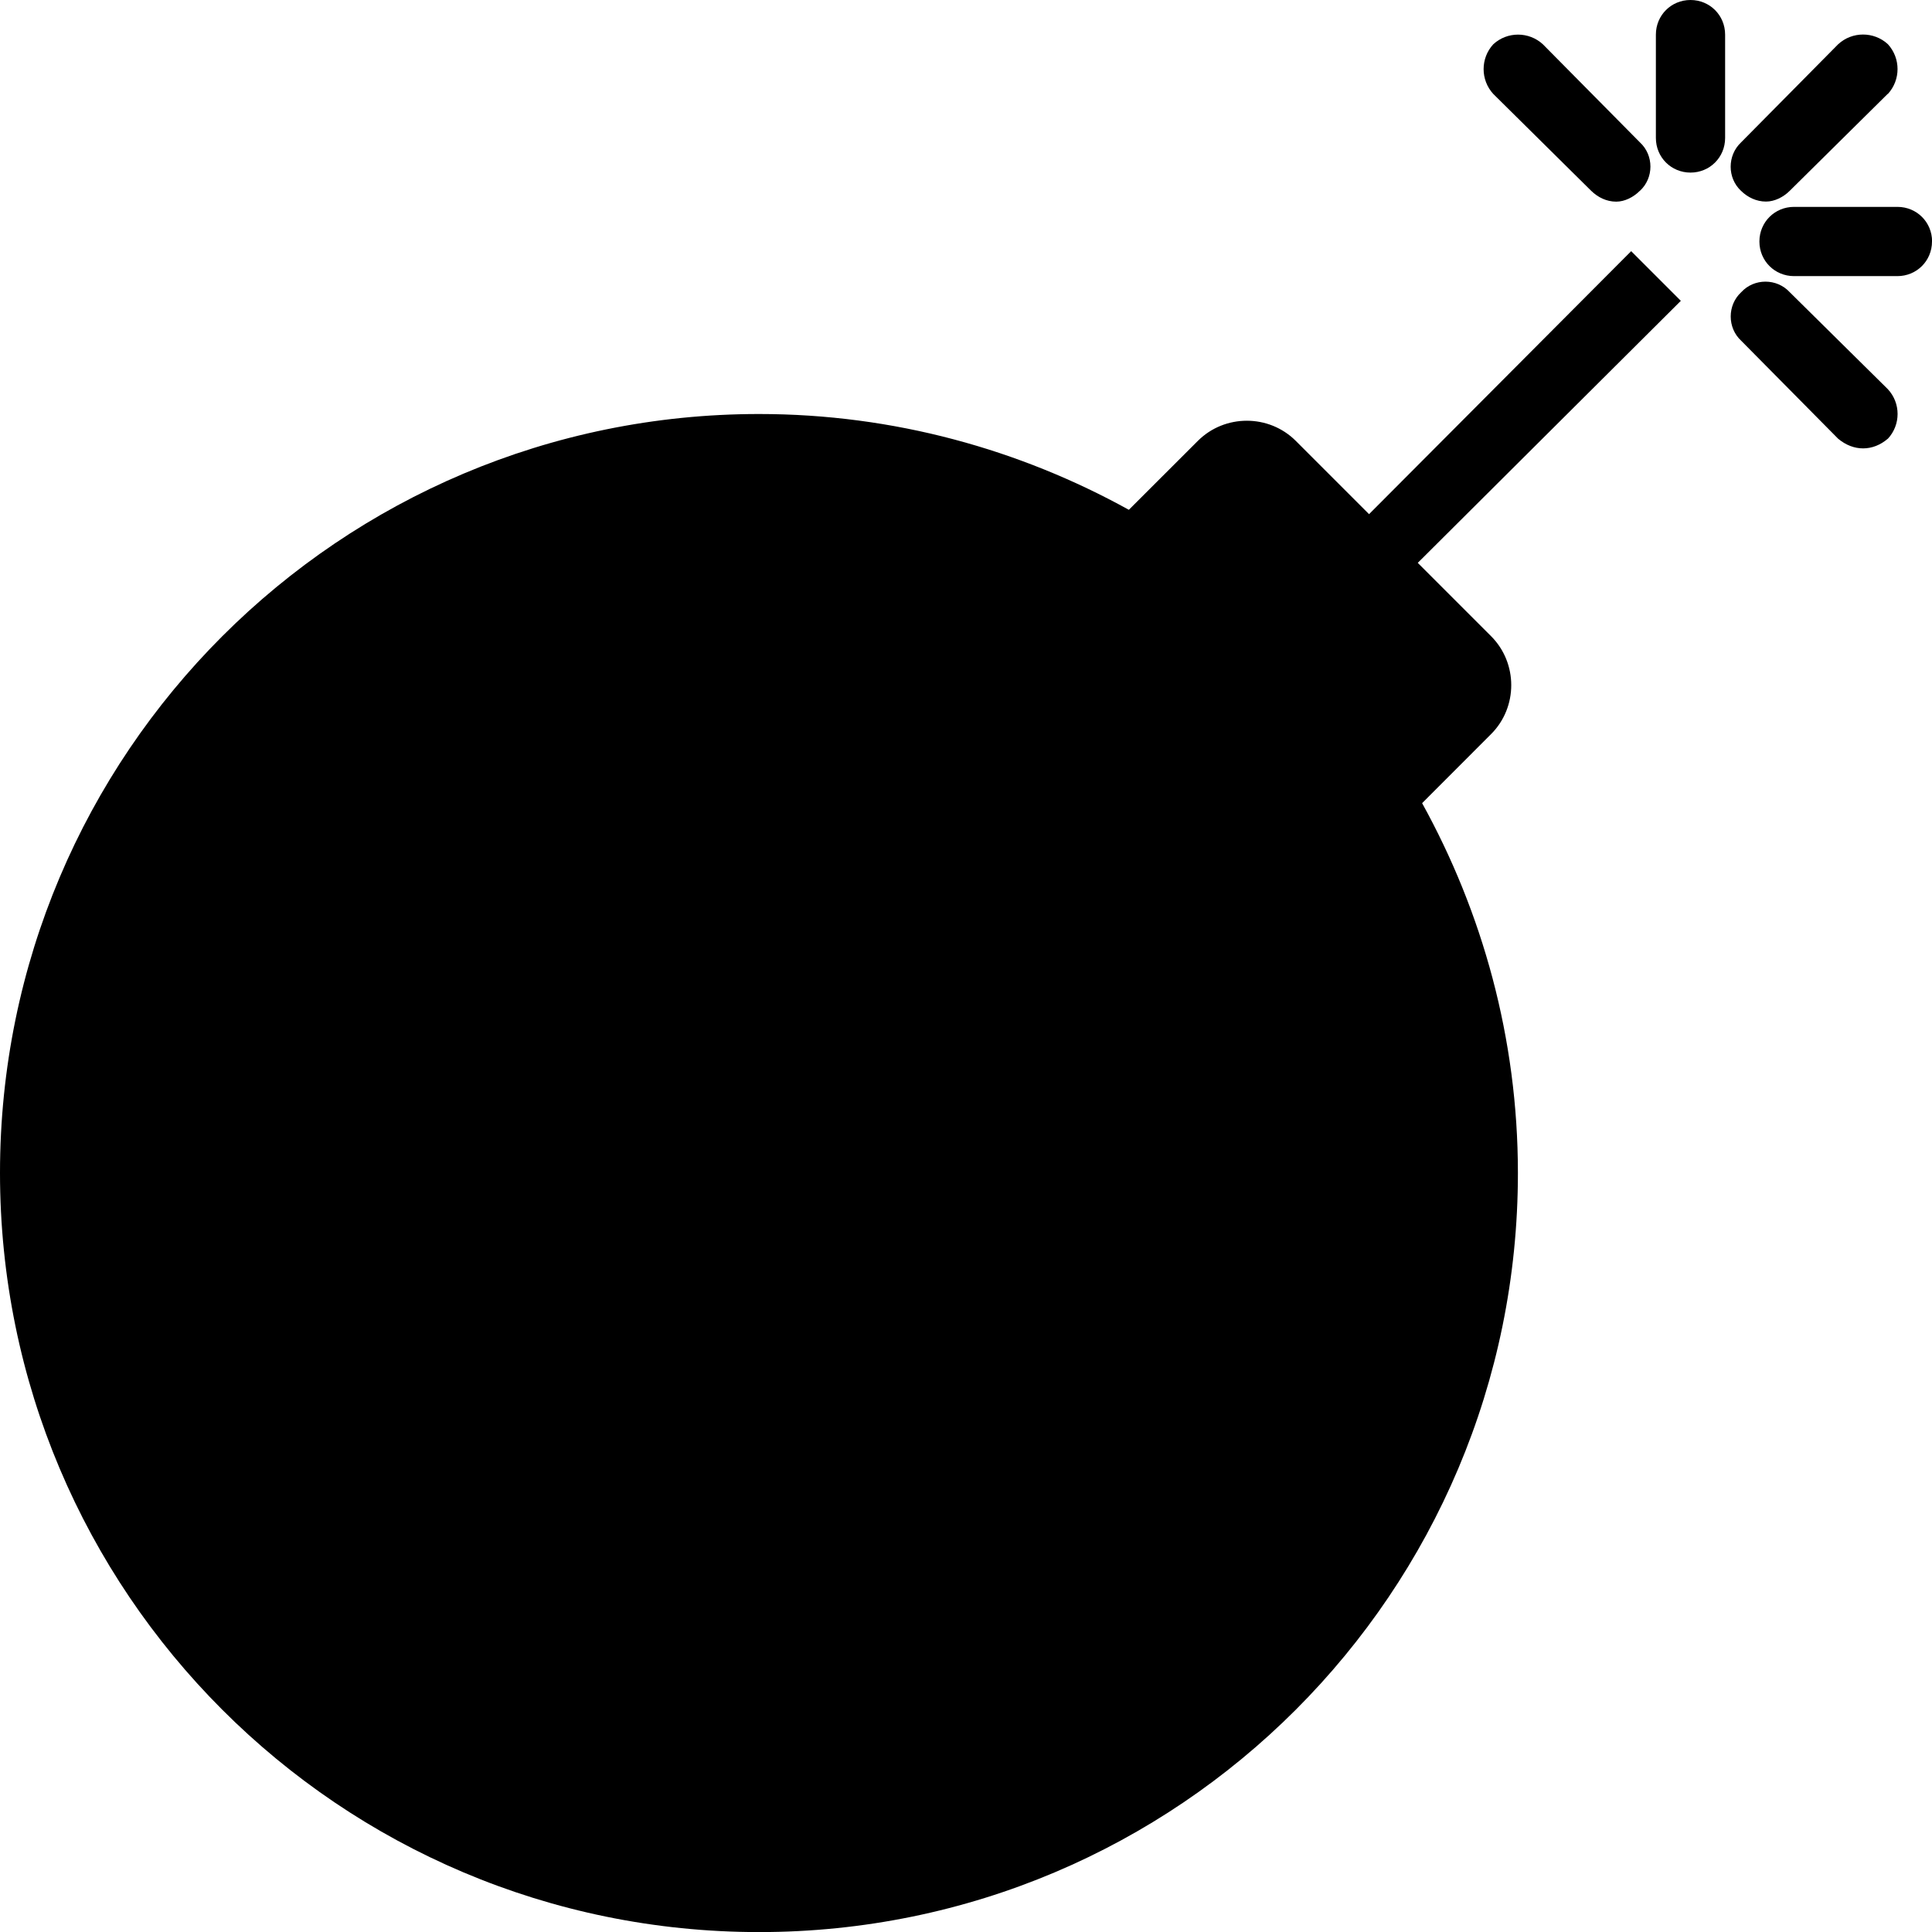
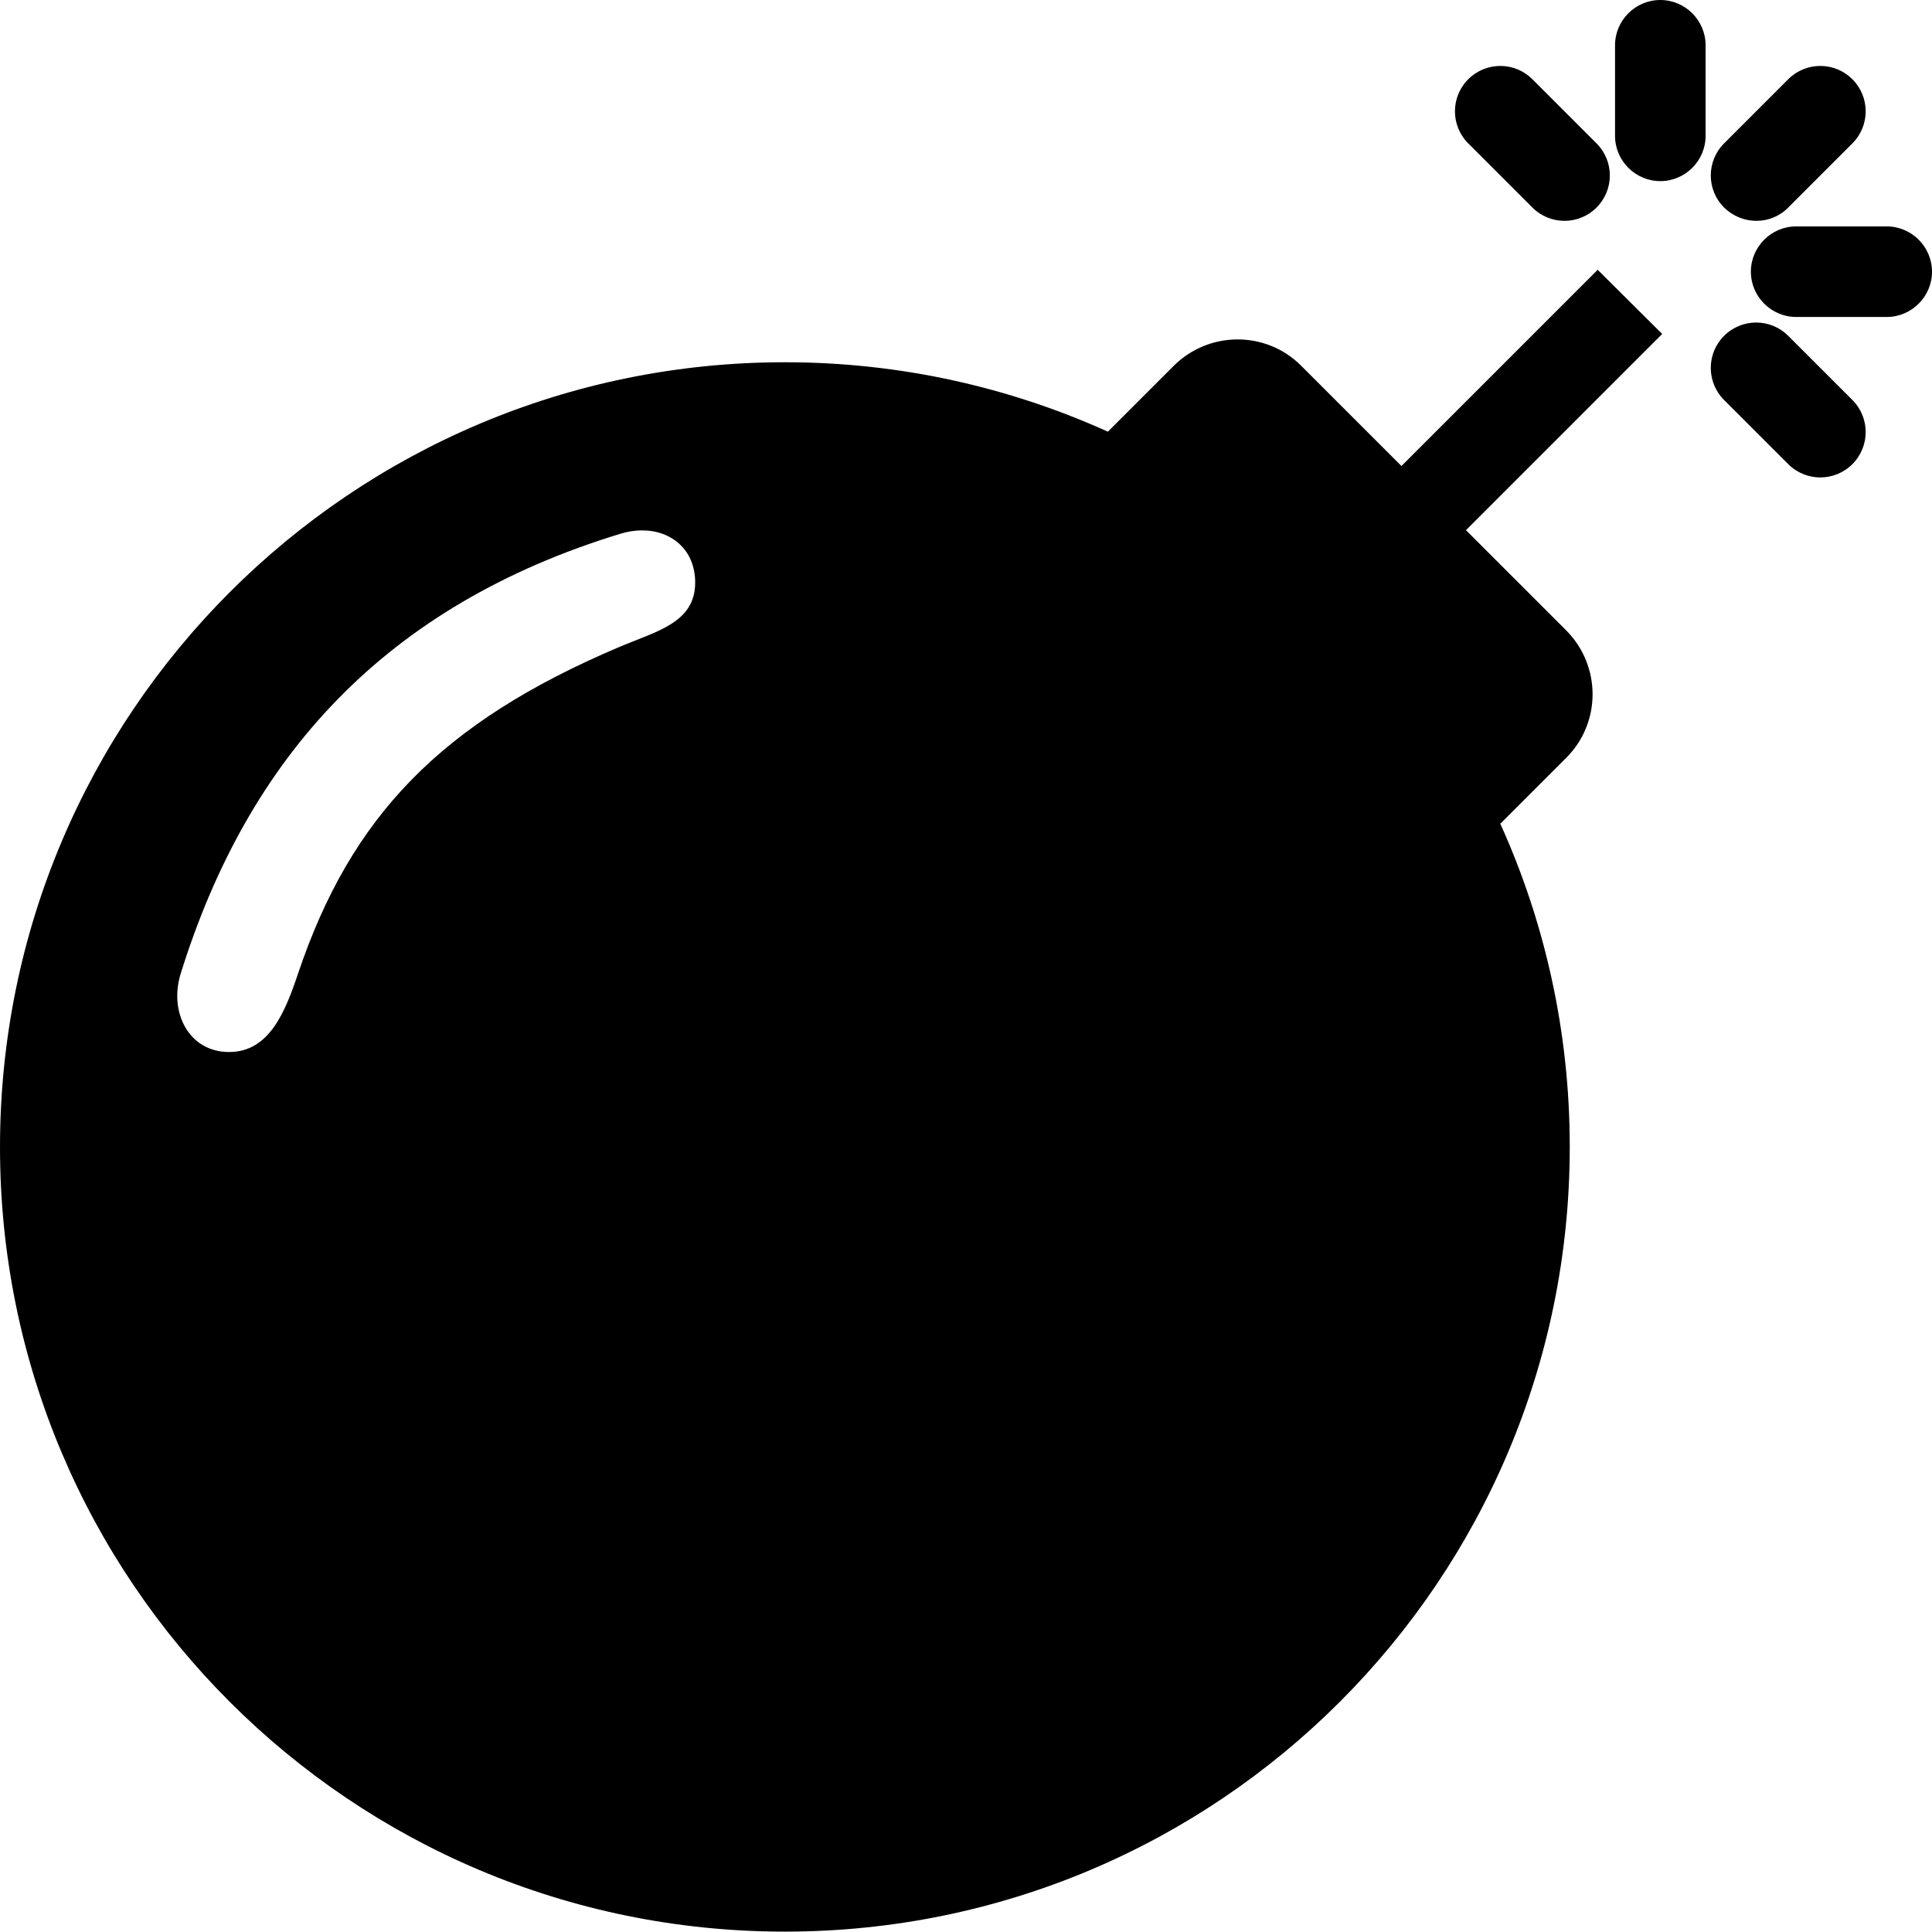
- <svg xmlns="http://www.w3.org/2000/svg" width="24" height="24" viewBox="0 0 24 24">
-   <path d="M20.263 3.12l.617.617-3.268 3.255.91.91c.335.335.335.884 0 1.218l-.856.857c.748 1.354 1.19 2.92 1.19 4.594 0 5.21-4.218 9.43-9.427 9.43C4.22 24 0 19.78 0 14.57c0-5.208 4.22-9.427 9.43-9.427 1.673 0 3.24.442 4.593 1.19l.857-.856c.334-.334.883-.334 1.217 0l.91.91zm.108-.75c-.08.08-.188.135-.294.135-.12 0-.228-.054-.31-.134L18.55 1.167c-.16-.174-.16-.443 0-.617.173-.16.442-.16.616 0l1.205 1.218c.175.16.175.443 0 .603zm3.08 3.08c-.093.08-.2.12-.307.12-.107 0-.214-.04-.31-.12L21.63 4.233c-.174-.16-.174-.443 0-.603.16-.175.442-.175.603 0l1.218 1.204c.162.174.162.443 0 .617zM24 3c0 .24-.19.43-.43.43h-1.284c-.24 0-.43-.19-.43-.43s.19-.43.43-.43h1.285c.24 0 .43.19.43.43zM21.43.43v1.284c0 .24-.19.43-.43.43s-.43-.19-.43-.43V.43c0-.24.19-.43.43-.43s.43.19.43.43zm2.02.736L22.233 2.37c-.08.08-.19.134-.295.134-.12 0-.228-.053-.31-.133-.172-.16-.172-.44 0-.602l1.207-1.22c.174-.16.443-.16.617 0 .16.175.16.443 0 .618z" />
+ <svg xmlns="http://www.w3.org/2000/svg" viewBox="0 0 512 512">
+   <path d="M440 0c-6.6 0-12 5.4-12 12v24c0 6.6 5.4 12 12 12s12-5.4 12-12V12c0-6.6-5.4-12-12-12zm-42.4 17.475c-3.075 0-6.15 1.175-8.5 3.525-4.7 4.7-4.7 12.3 0 17l17 17c4.7 4.7 12.3 4.7 17 0 4.7-4.7 4.7-12.3 0-17l-17-17a11.983 11.983 0 0 0-8.5-3.525zm84.8 0c-3.075 0-6.15 1.175-8.5 3.525l-17 17c-4.7 4.7-4.7 12.3 0 17 4.8 4.7 12.4 4.7 17 0l17-17c4.7-4.7 4.7-12.3 0-17a11.983 11.983 0 0 0-8.5-3.525zM476 60c-6.6 0-12 5.4-12 12s5.4 12 12 12h24c6.6 0 12-5.4 12-12s-5.4-12-12-12h-24zm-52.6 11.5l-52 52L344.9 97c-9.3-9.4-24.5-9.4-33.9 0l-17.4 17.4C267.5 102.6 238.5 96 208 96 93.1 96 0 189.1 0 304s93.1 207.9 208 207.9 208-93.1 208-208c0-30.5-6.6-59.5-18.4-85.6l17.4-17.4c9.4-9.3 9.4-24.5 0-33.9l-26.5-26.5 52-52-17.1-17zm42 13.975c-3.075 0-6.15 1.175-8.5 3.525-4.7 4.7-4.7 12.3 0 17l17 17c4.7 4.7 12.3 4.7 17 0 4.7-4.7 4.7-12.3 0-17l-17-17a11.983 11.983 0 0 0-8.5-3.525zm-295.318 55.082c7.846-.036 14.148 5.141 14.148 13.824 0 10.686-10.27 12.9-20.107 17.072-47.39 20.107-71.15 44.99-85.133 86.553h-.002c-3.407 10.128-7.607 20.789-18.293 20.789s-15.981-10.587-12.804-20.79c17.83-57.248 53.977-97.474 116.572-116.57 1.916-.584 3.808-.87 5.619-.878z" />
</svg>
